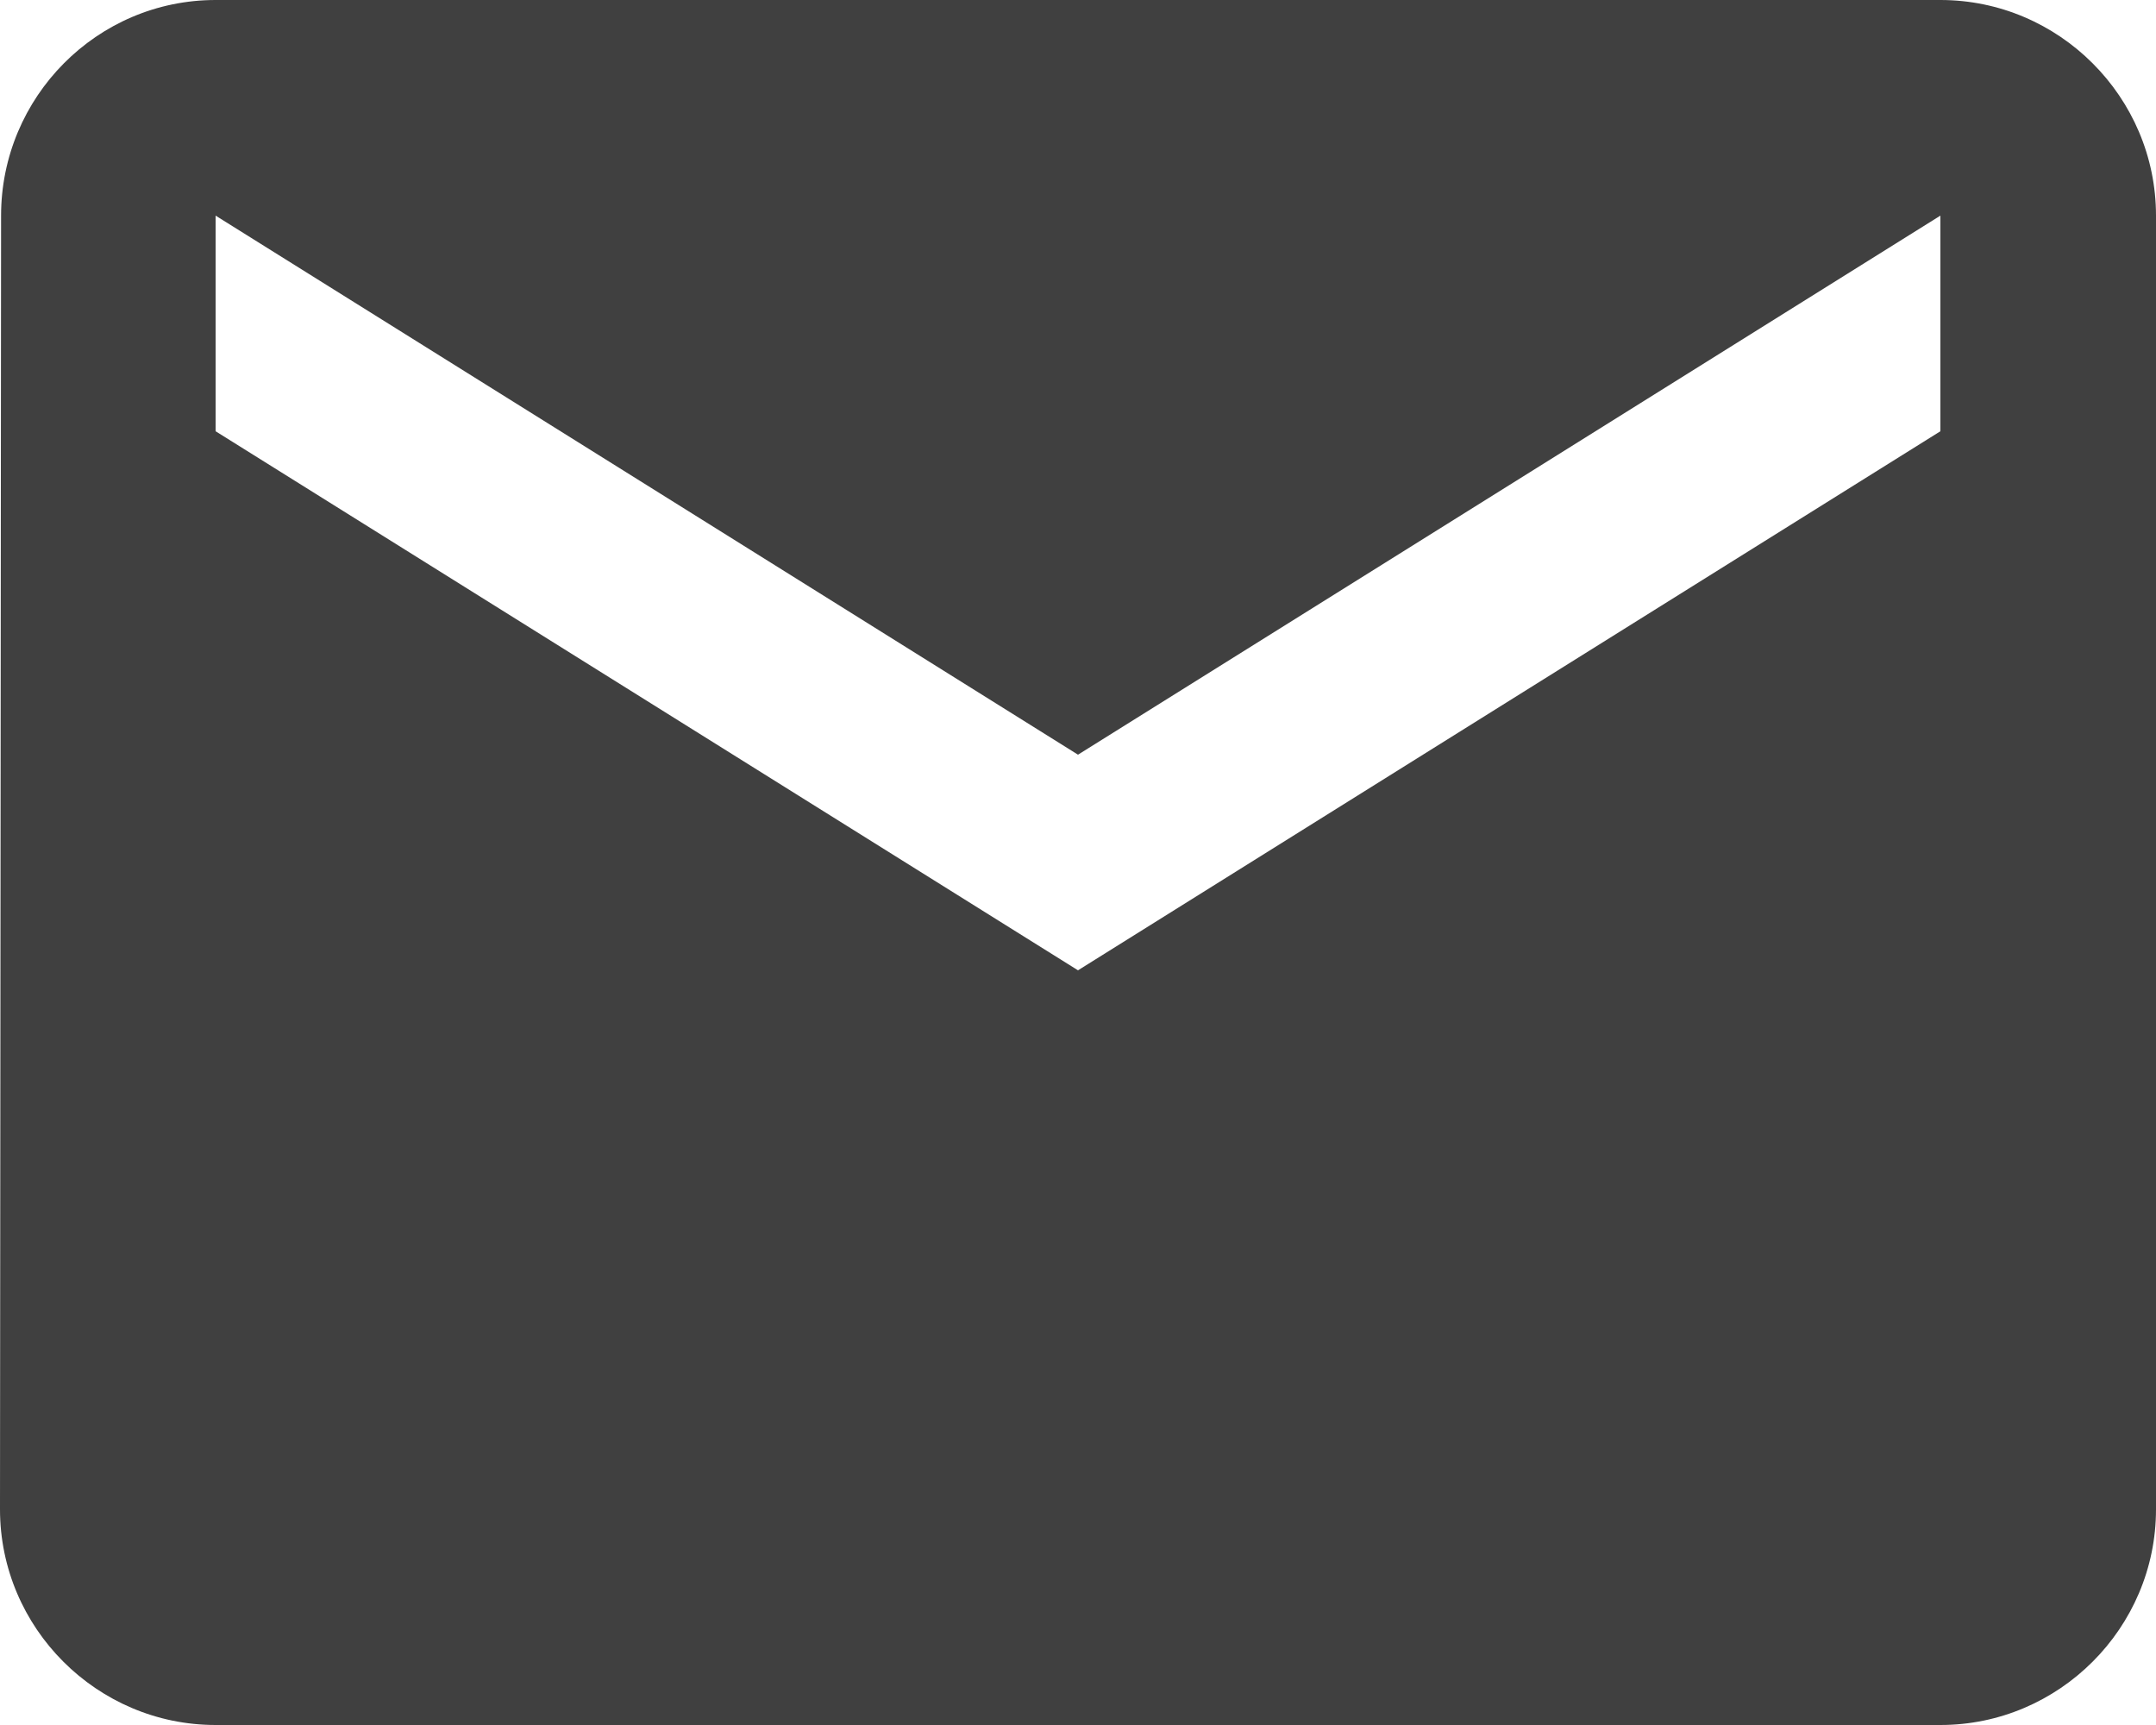
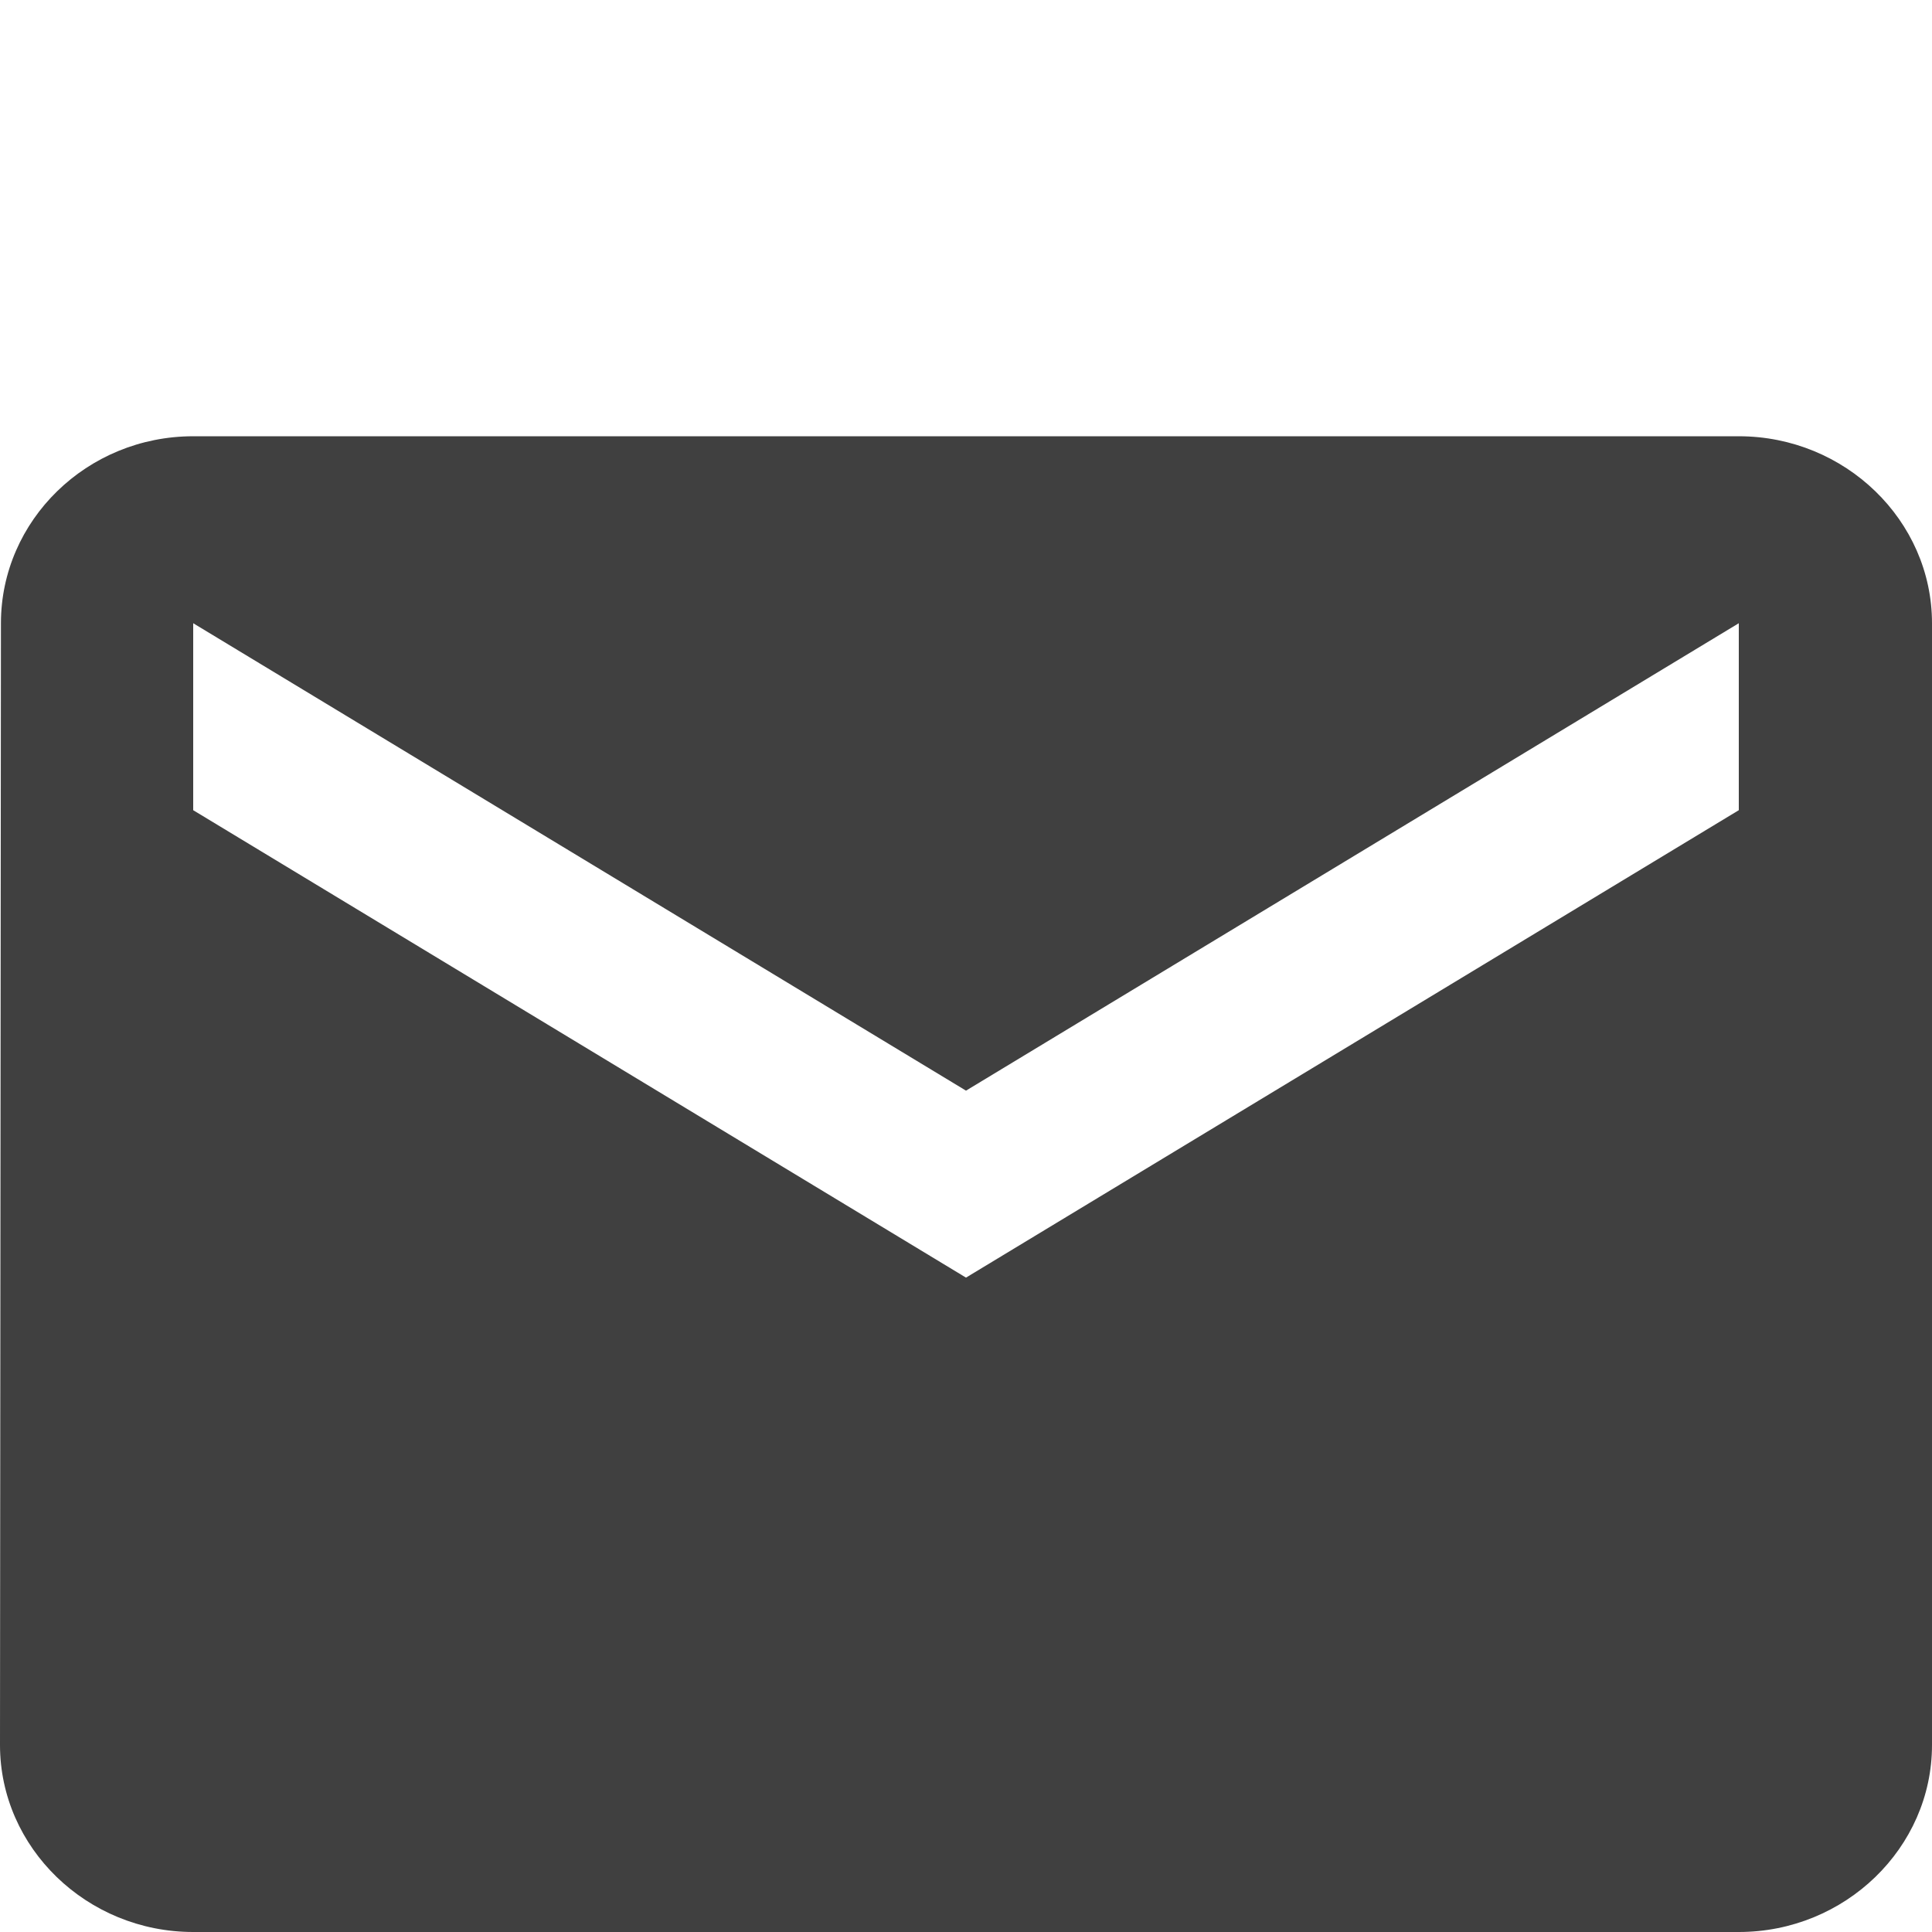
- <svg xmlns="http://www.w3.org/2000/svg" width="30" height="24" viewBox="0 0 30 24" fill="none">
-   <path d="M27 0H3C1.35 0 0.015 1.35 0.015 3L0 21C0 22.65 1.35 24 3 24H27C28.65 24 30 22.65 30 21V3C30 1.35 28.65 0 27 0ZM27 6L15 13.5L3 6V3L15 10.5L27 3V6Z" fill="#404040" />
+ <svg xmlns="http://www.w3.org/2000/svg" width="31" height="31" viewBox="0 0 31 31" fill="none">
+   <path d="M27.9 7H3.1C1.395 7 0.015 8.35 0.015 10L0 28C0 29.65 1.395 31 3.1 31H27.9C29.605 31 31 29.65 31 28V10C31 8.35 29.605 7 27.9 7ZM27.9 13L15.5 20.5L3.1 13V10L15.5 17.5L27.9 10V13Z" fill="#404040" />
</svg>
